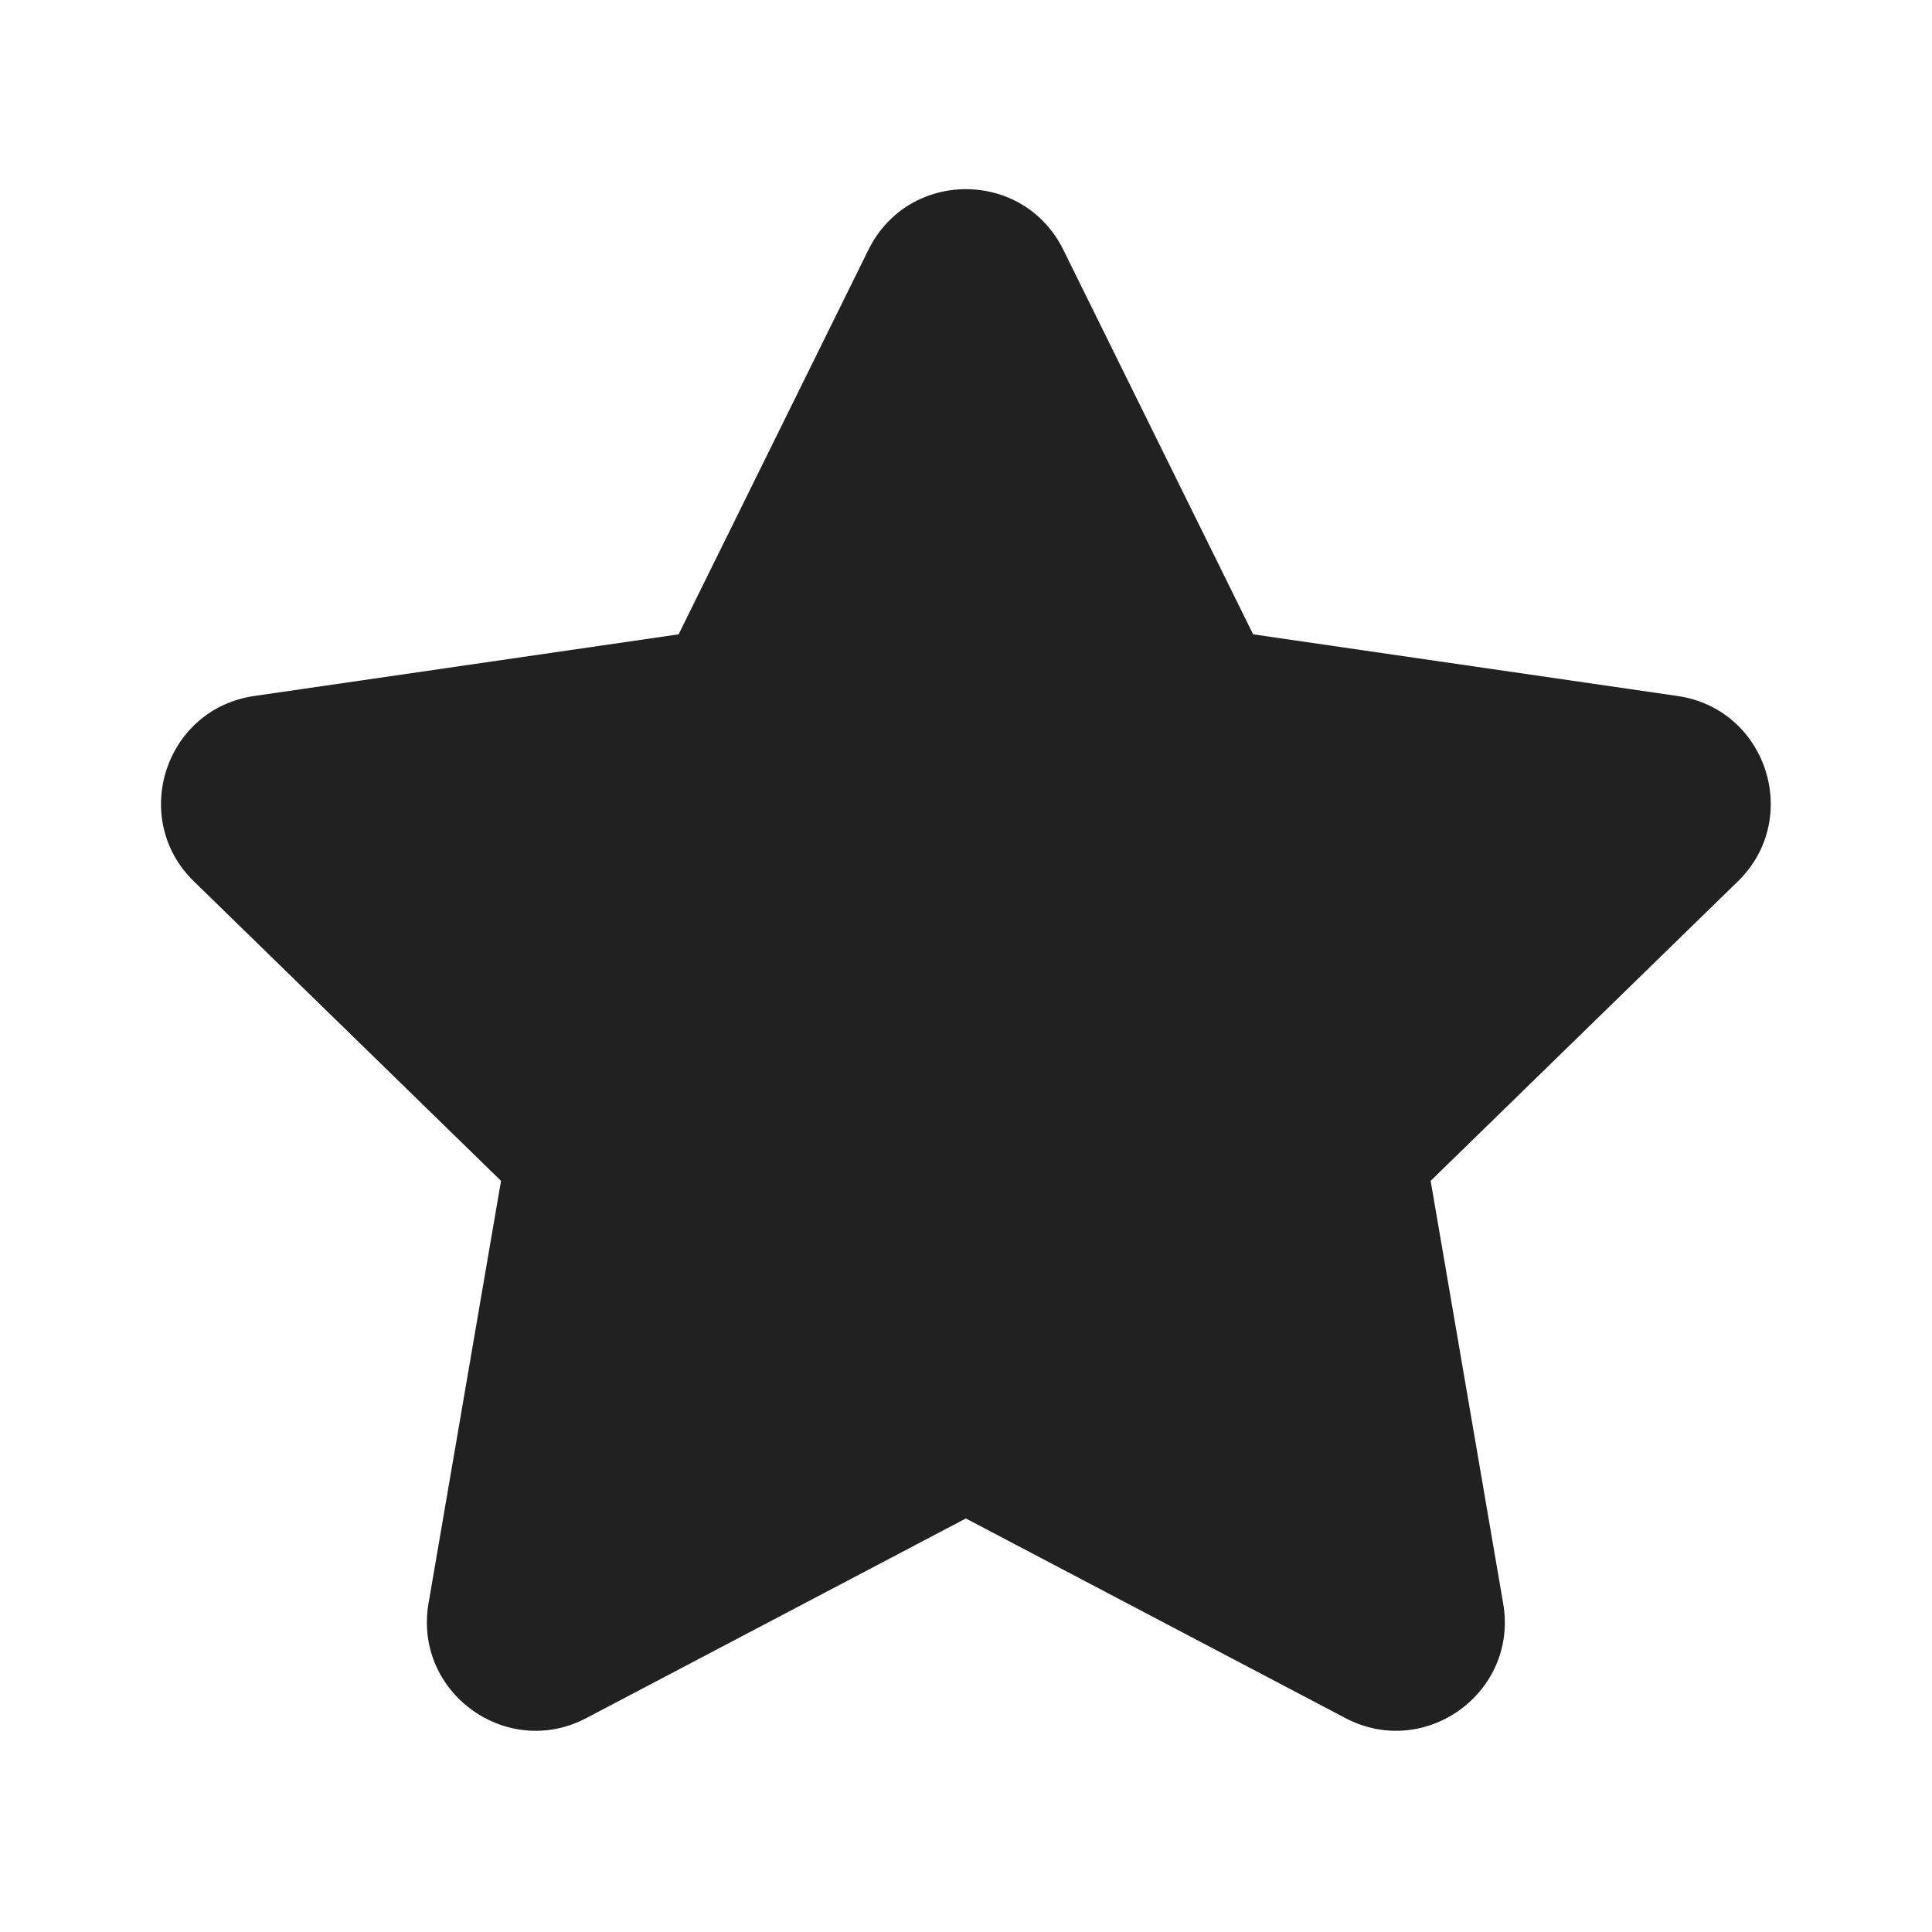
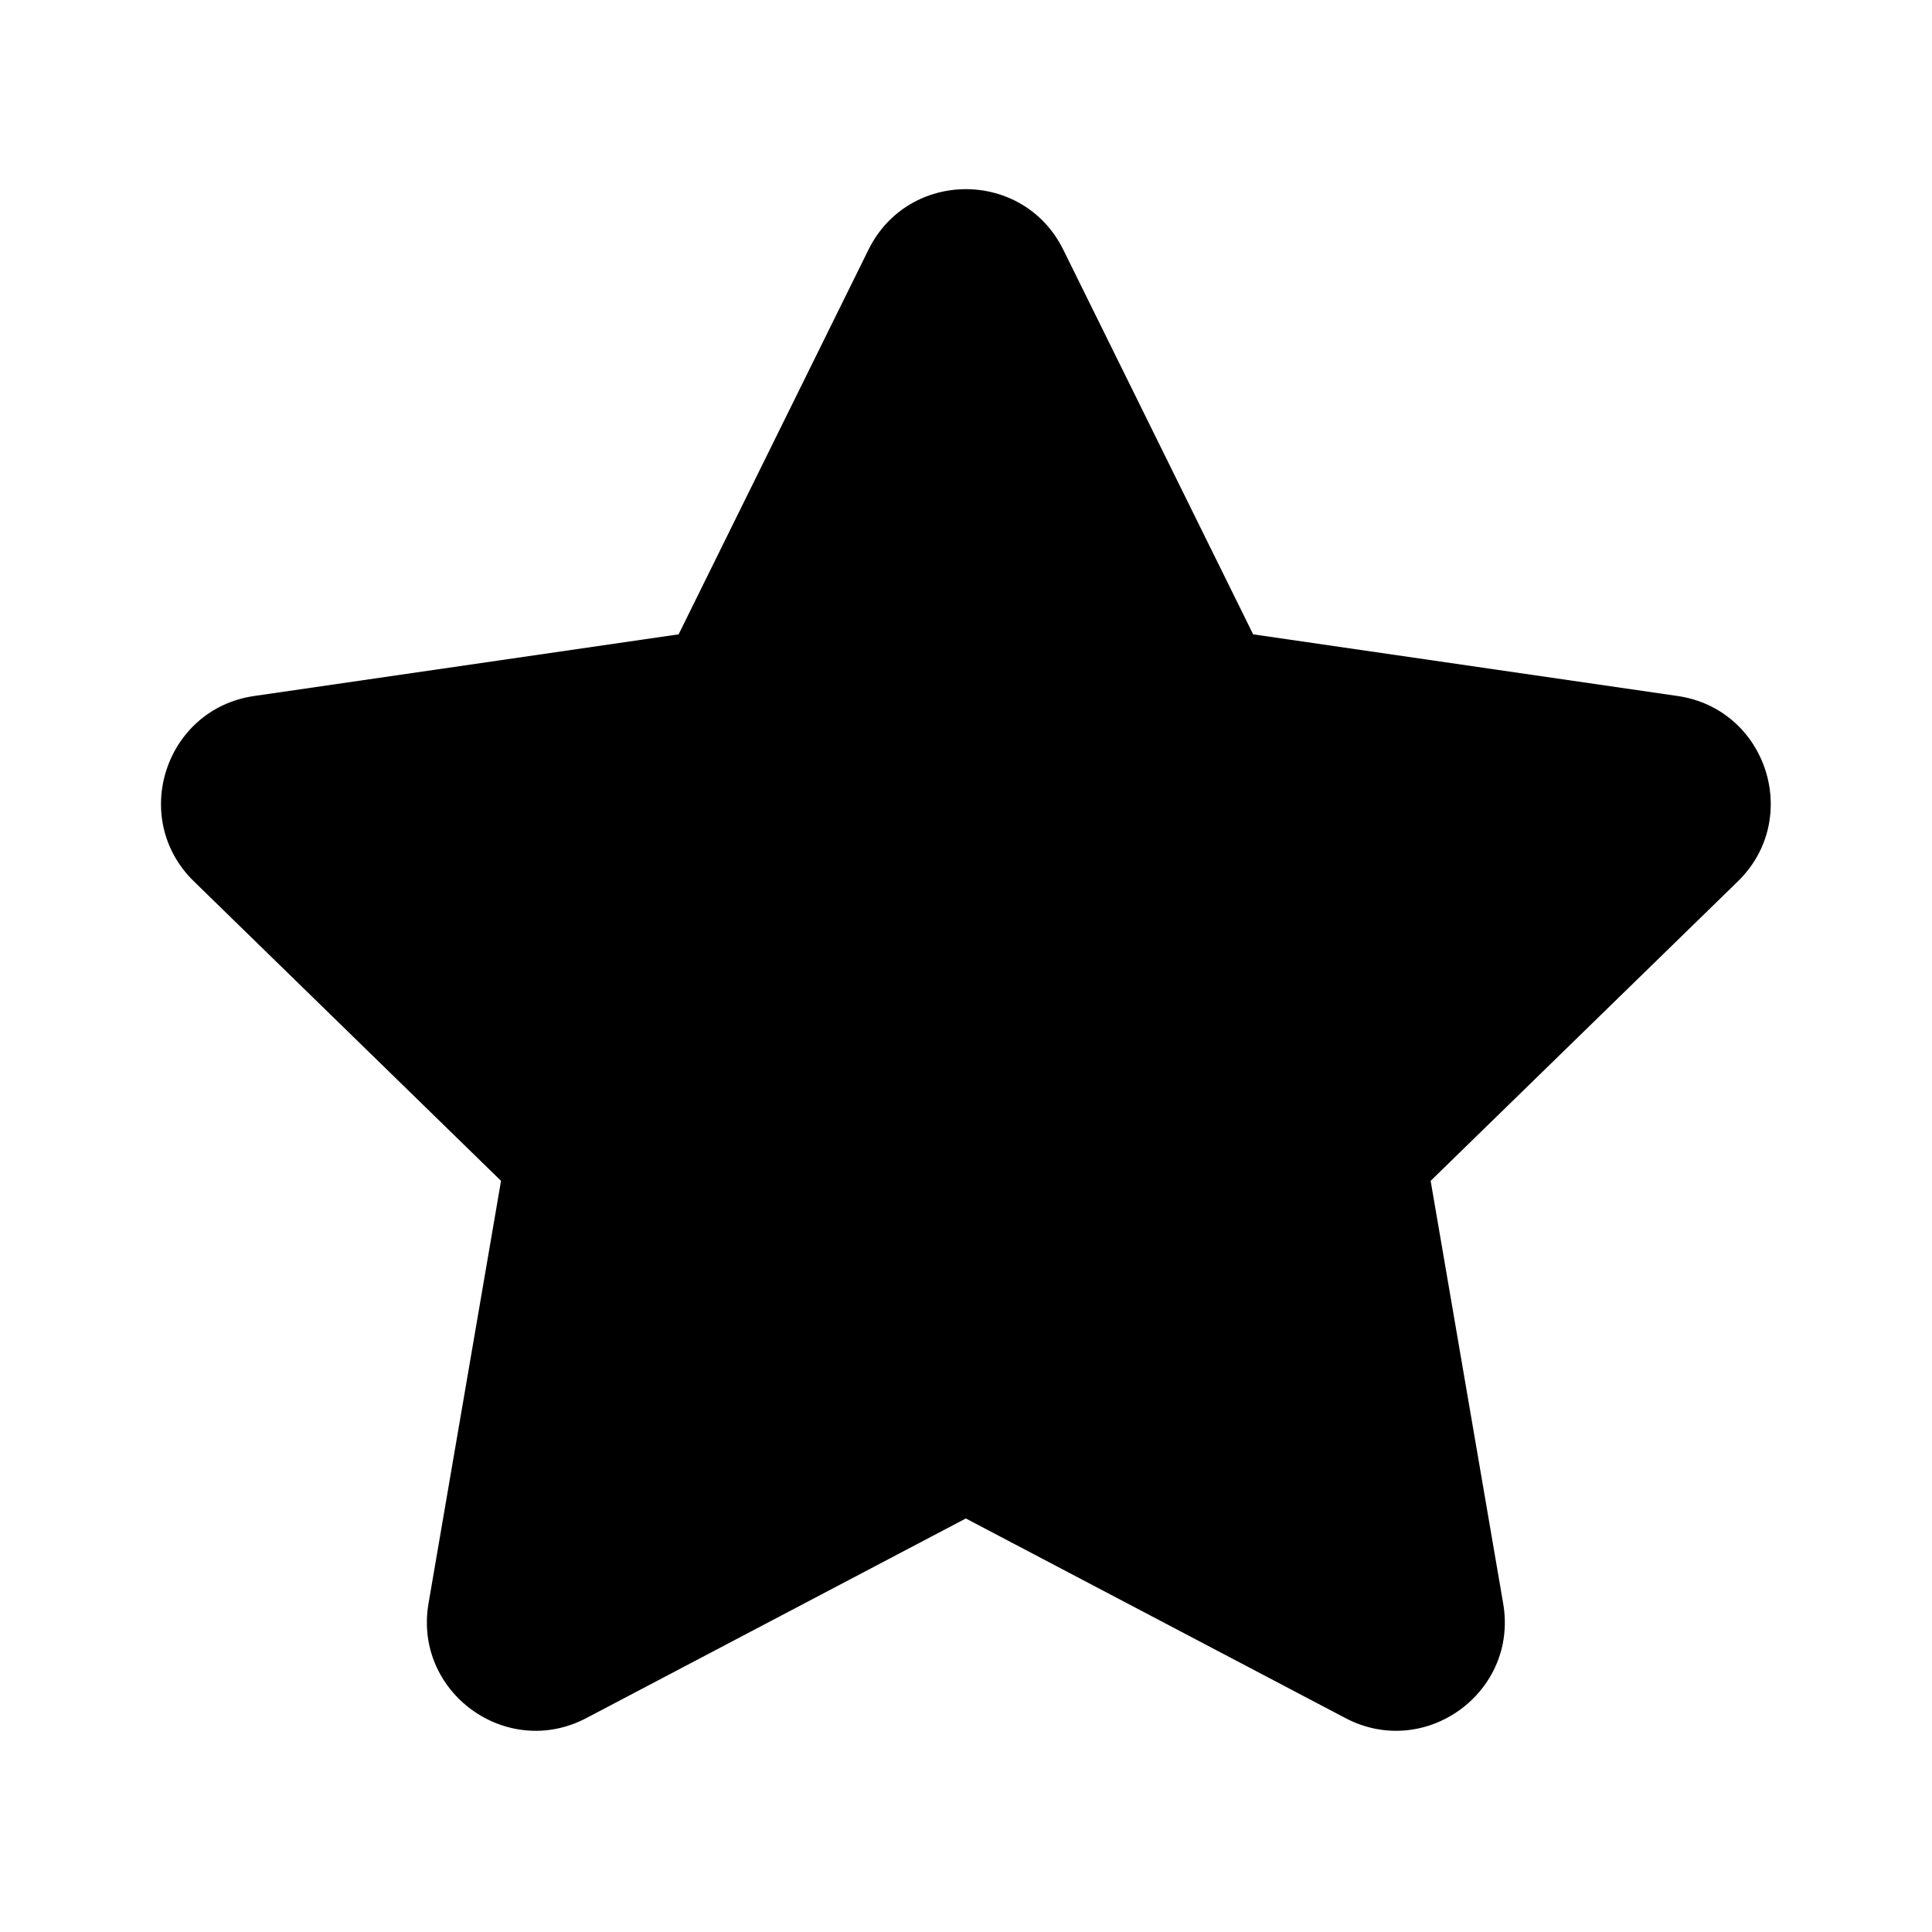
<svg xmlns="http://www.w3.org/2000/svg" width="24" height="24" fill="none" viewBox="0 0 24 24">
-   <path d="M10.788 3.103c.495-1.004 1.926-1.004 2.421 0l2.358 4.777 5.273.766c1.107.161 1.549 1.522.748 2.303l-3.816 3.72.901 5.25c.19 1.103-.968 1.944-1.959 1.424l-4.716-2.48-4.715 2.48c-.99.52-2.148-.32-1.96-1.424l.901-5.25-3.815-3.72c-.801-.78-.359-2.142.748-2.303L8.43 7.88l2.358-4.777Z" fill="#212121" />
+   <path d="M10.788 3.103c.495-1.004 1.926-1.004 2.421 0l2.358 4.777 5.273.766c1.107.161 1.549 1.522.748 2.303l-3.816 3.72.901 5.25c.19 1.103-.968 1.944-1.959 1.424l-4.716-2.48-4.715 2.48c-.99.52-2.148-.32-1.96-1.424l.901-5.25-3.815-3.72c-.801-.78-.359-2.142.748-2.303L8.43 7.88l2.358-4.777Z" fill="currentColor" />
</svg>
